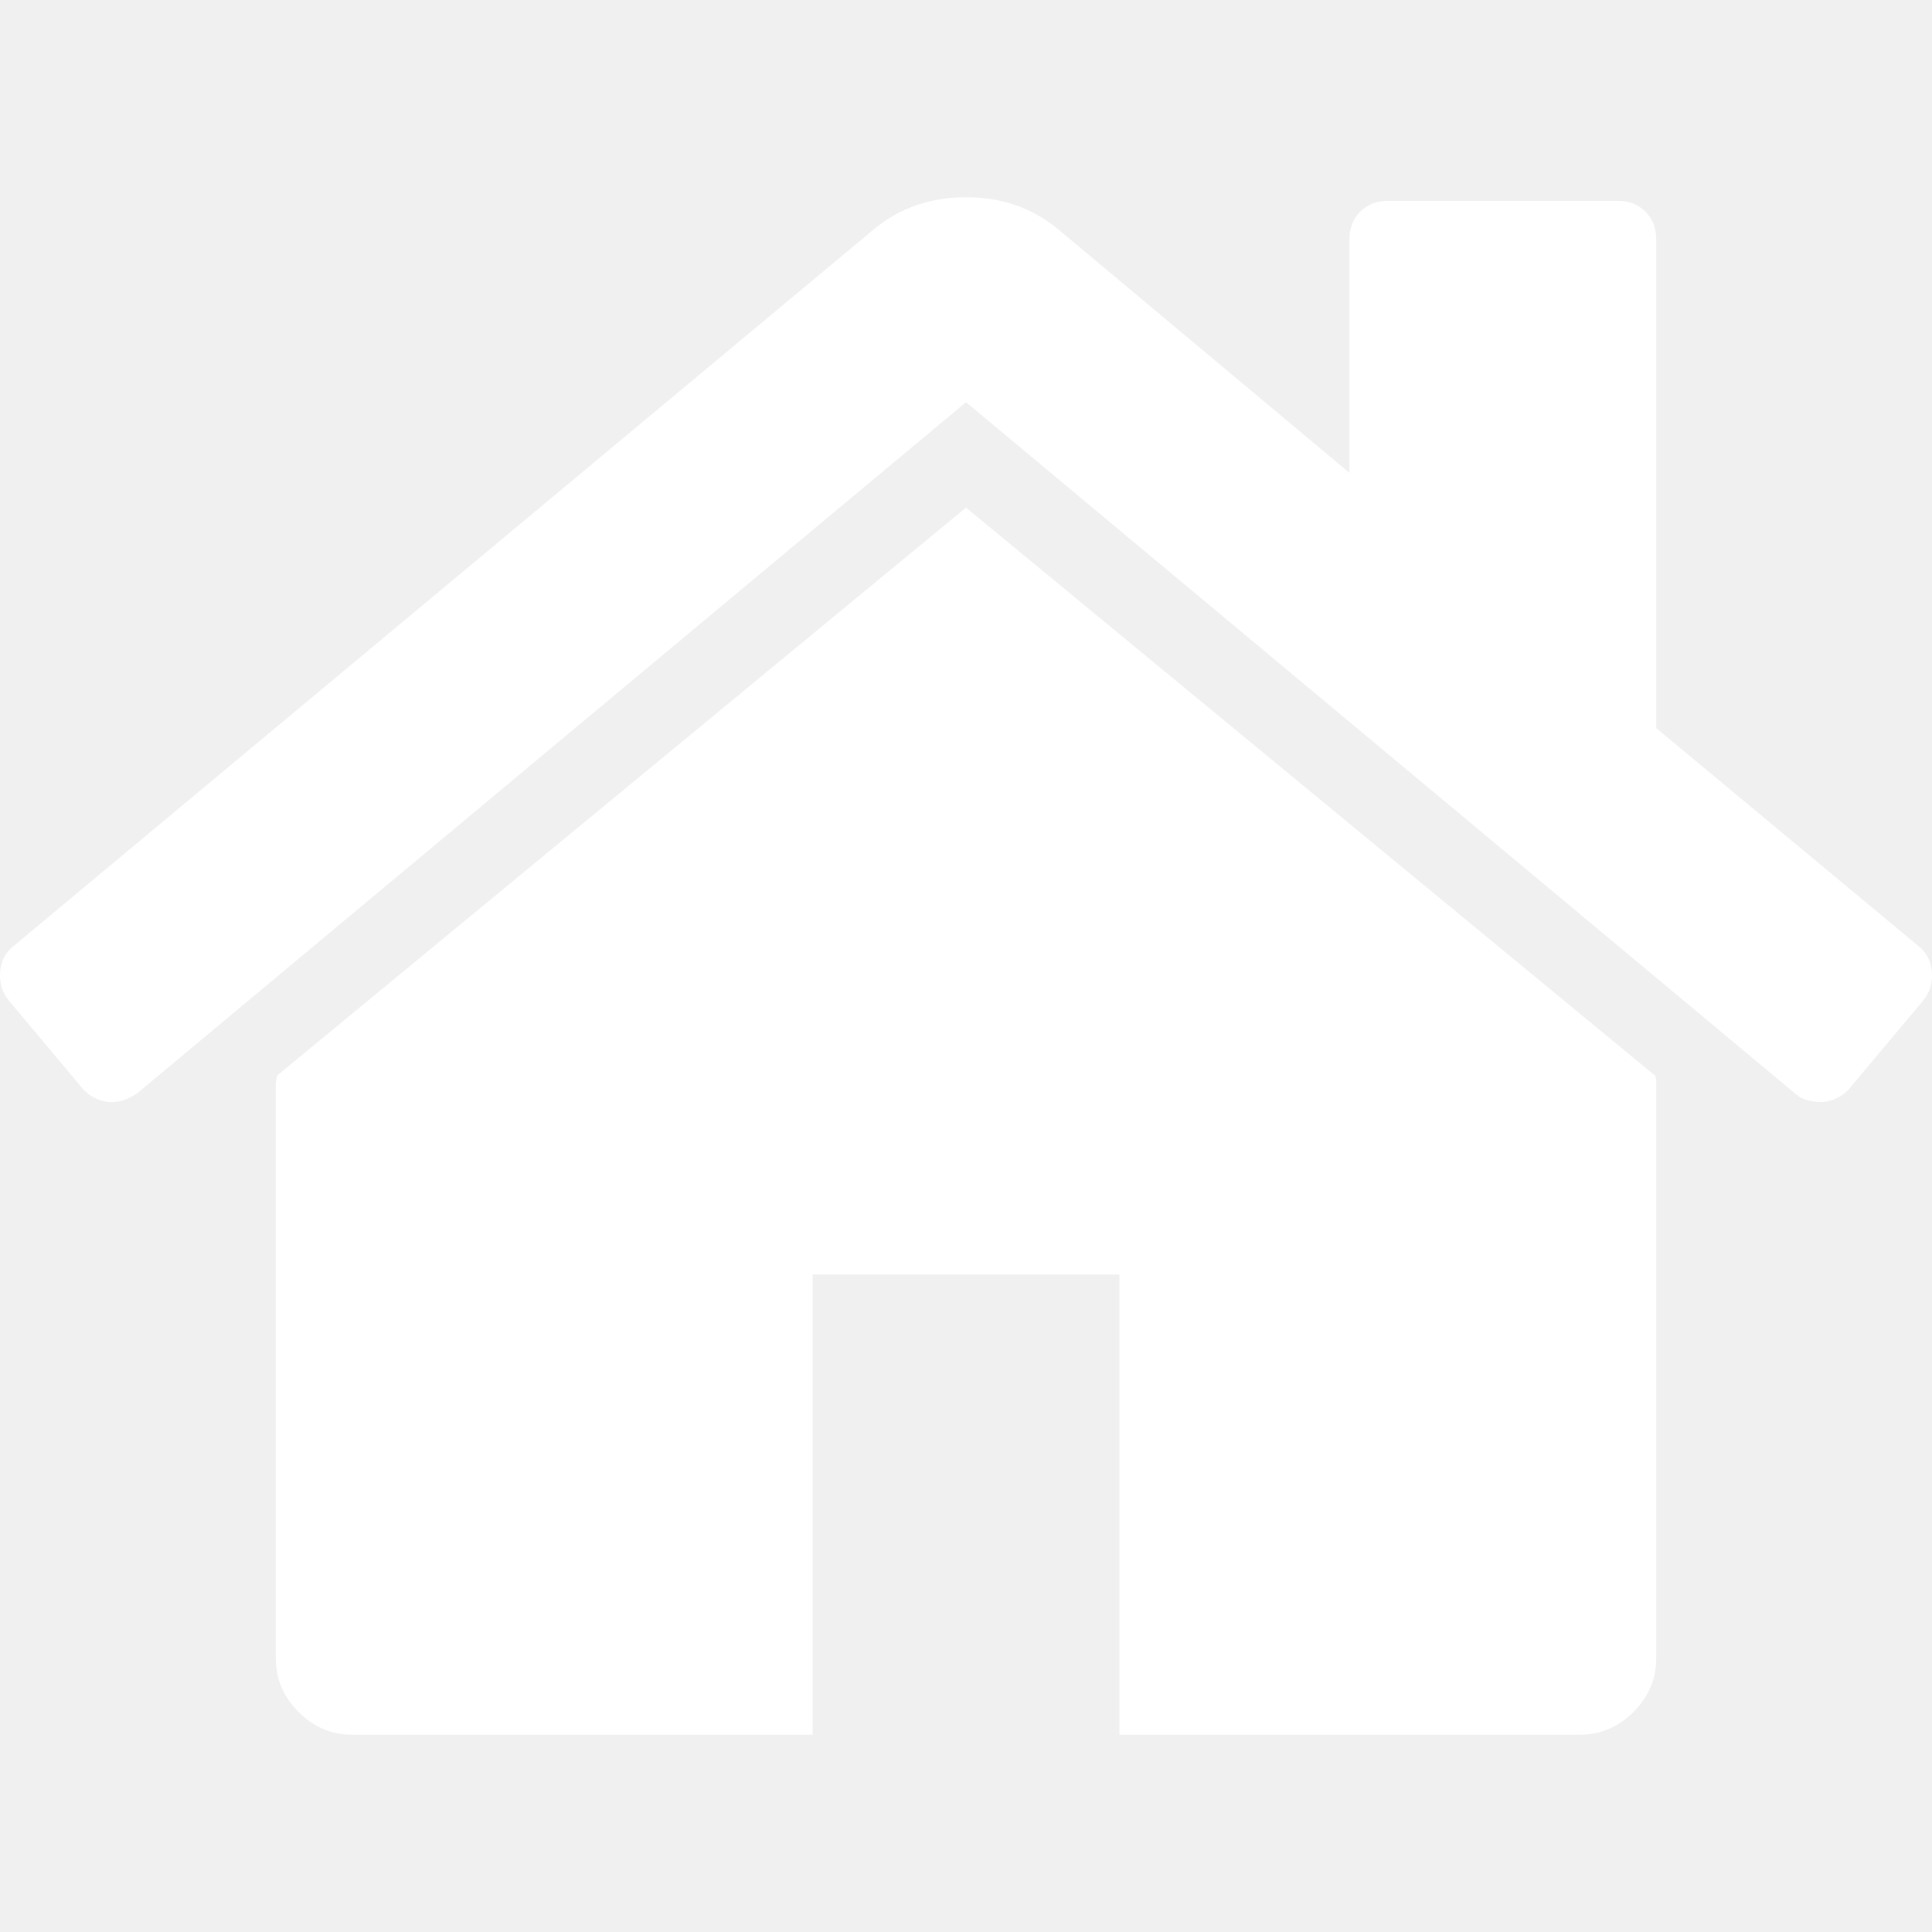
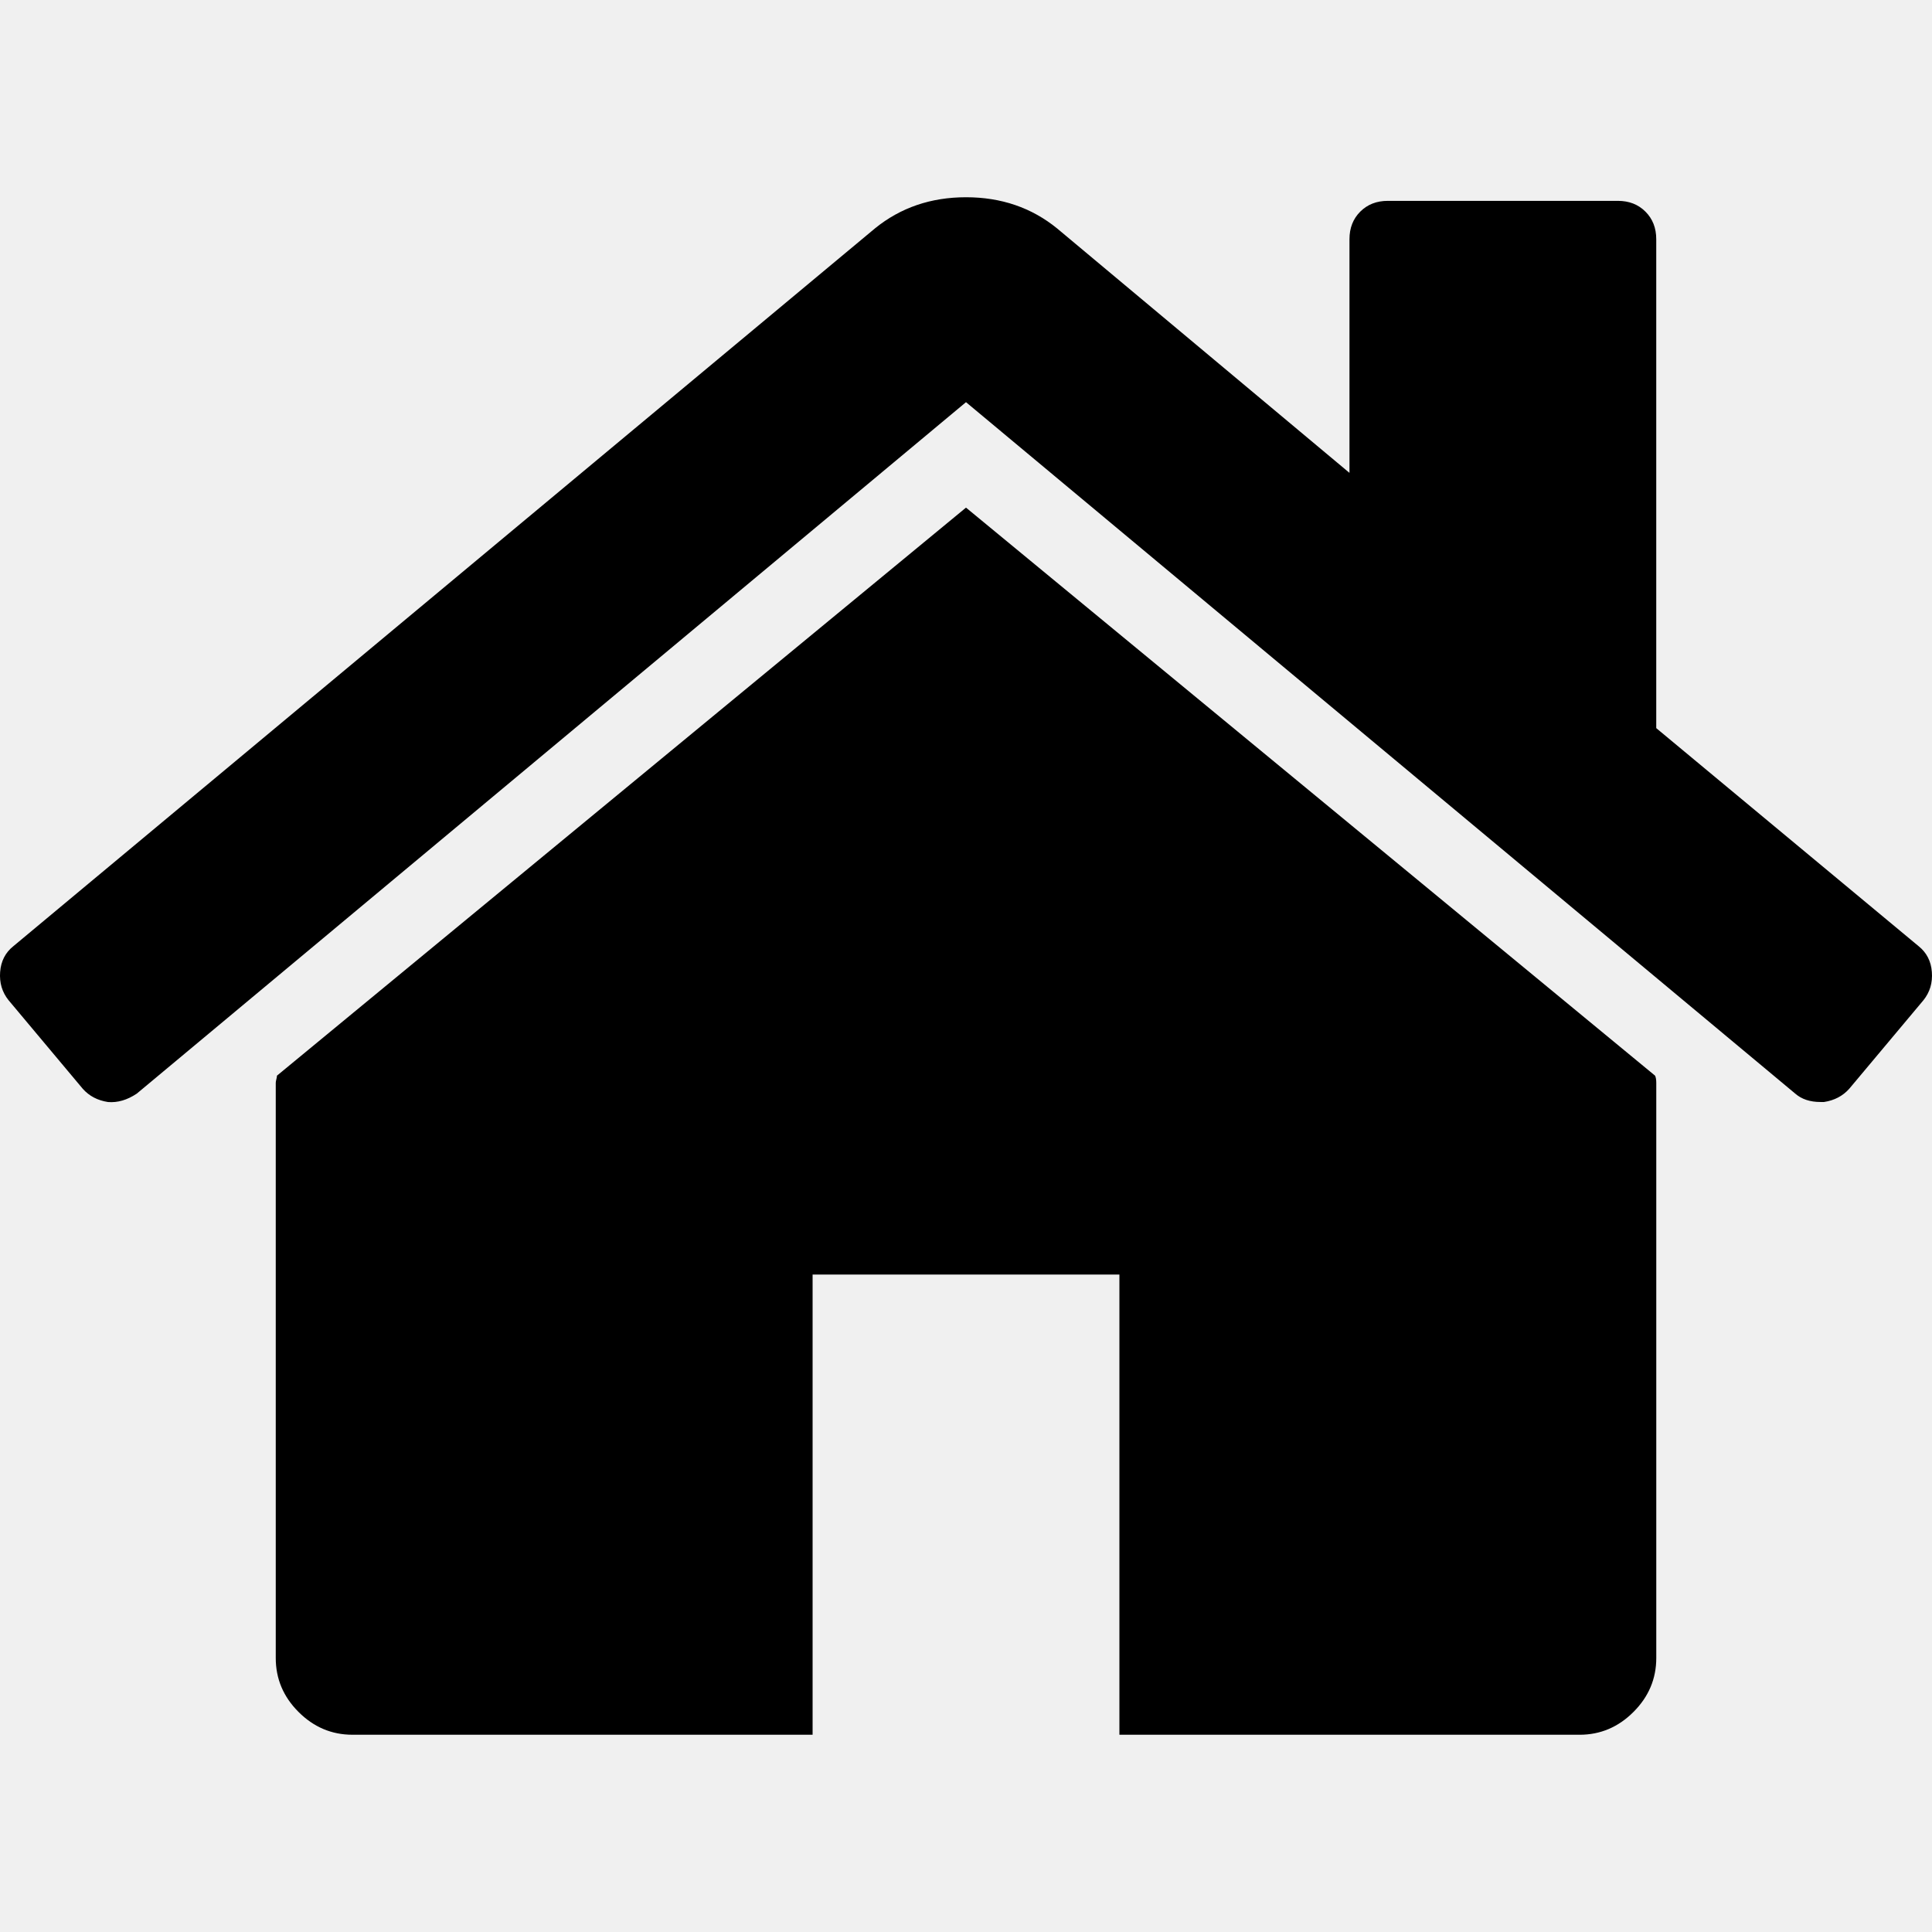
- <svg xmlns="http://www.w3.org/2000/svg" fill="white" width="30" height="30" viewBox="0 0 460.298 460.297">
+ <svg xmlns="http://www.w3.org/2000/svg" fill="current" stroke="current" width="30" height="30" viewBox="0 0 460.298 460.297">
  <g preserveAspectRatio="xMidYMid meet">
    <path d="M230.149,120.939L65.986,256.274c0,0.191-0.048,0.472-0.144,0.855c-0.094,0.38-0.144,0.656-0.144,0.852v137.041    c0,4.948,1.809,9.236,5.426,12.847c3.616,3.613,7.898,5.431,12.847,5.431h109.63V303.664h73.097v109.64h109.629    c4.948,0,9.236-1.814,12.847-5.435c3.617-3.607,5.432-7.898,5.432-12.847V257.981c0-0.76-0.104-1.334-0.288-1.707L230.149,120.939    z" />
    <path d="M457.122,225.438L394.6,173.476V56.989c0-2.663-0.856-4.853-2.574-6.567c-1.704-1.712-3.894-2.568-6.563-2.568h-54.816    c-2.666,0-4.855,0.856-6.57,2.568c-1.711,1.714-2.566,3.905-2.566,6.567v55.673l-69.662-58.245    c-6.084-4.949-13.318-7.423-21.694-7.423c-8.375,0-15.608,2.474-21.698,7.423L3.172,225.438c-1.903,1.52-2.946,3.566-3.14,6.136    c-0.193,2.568,0.472,4.811,1.997,6.713l17.701,21.128c1.525,1.712,3.521,2.759,5.996,3.142c2.285,0.192,4.57-0.476,6.855-1.998    L230.149,95.817l197.57,164.741c1.526,1.328,3.521,1.991,5.996,1.991h0.858c2.471-0.376,4.463-1.43,5.996-3.138l17.703-21.125    c1.522-1.906,2.189-4.145,1.991-6.716C460.068,229.007,459.021,226.961,457.122,225.438z" />
  </g>
</svg>
